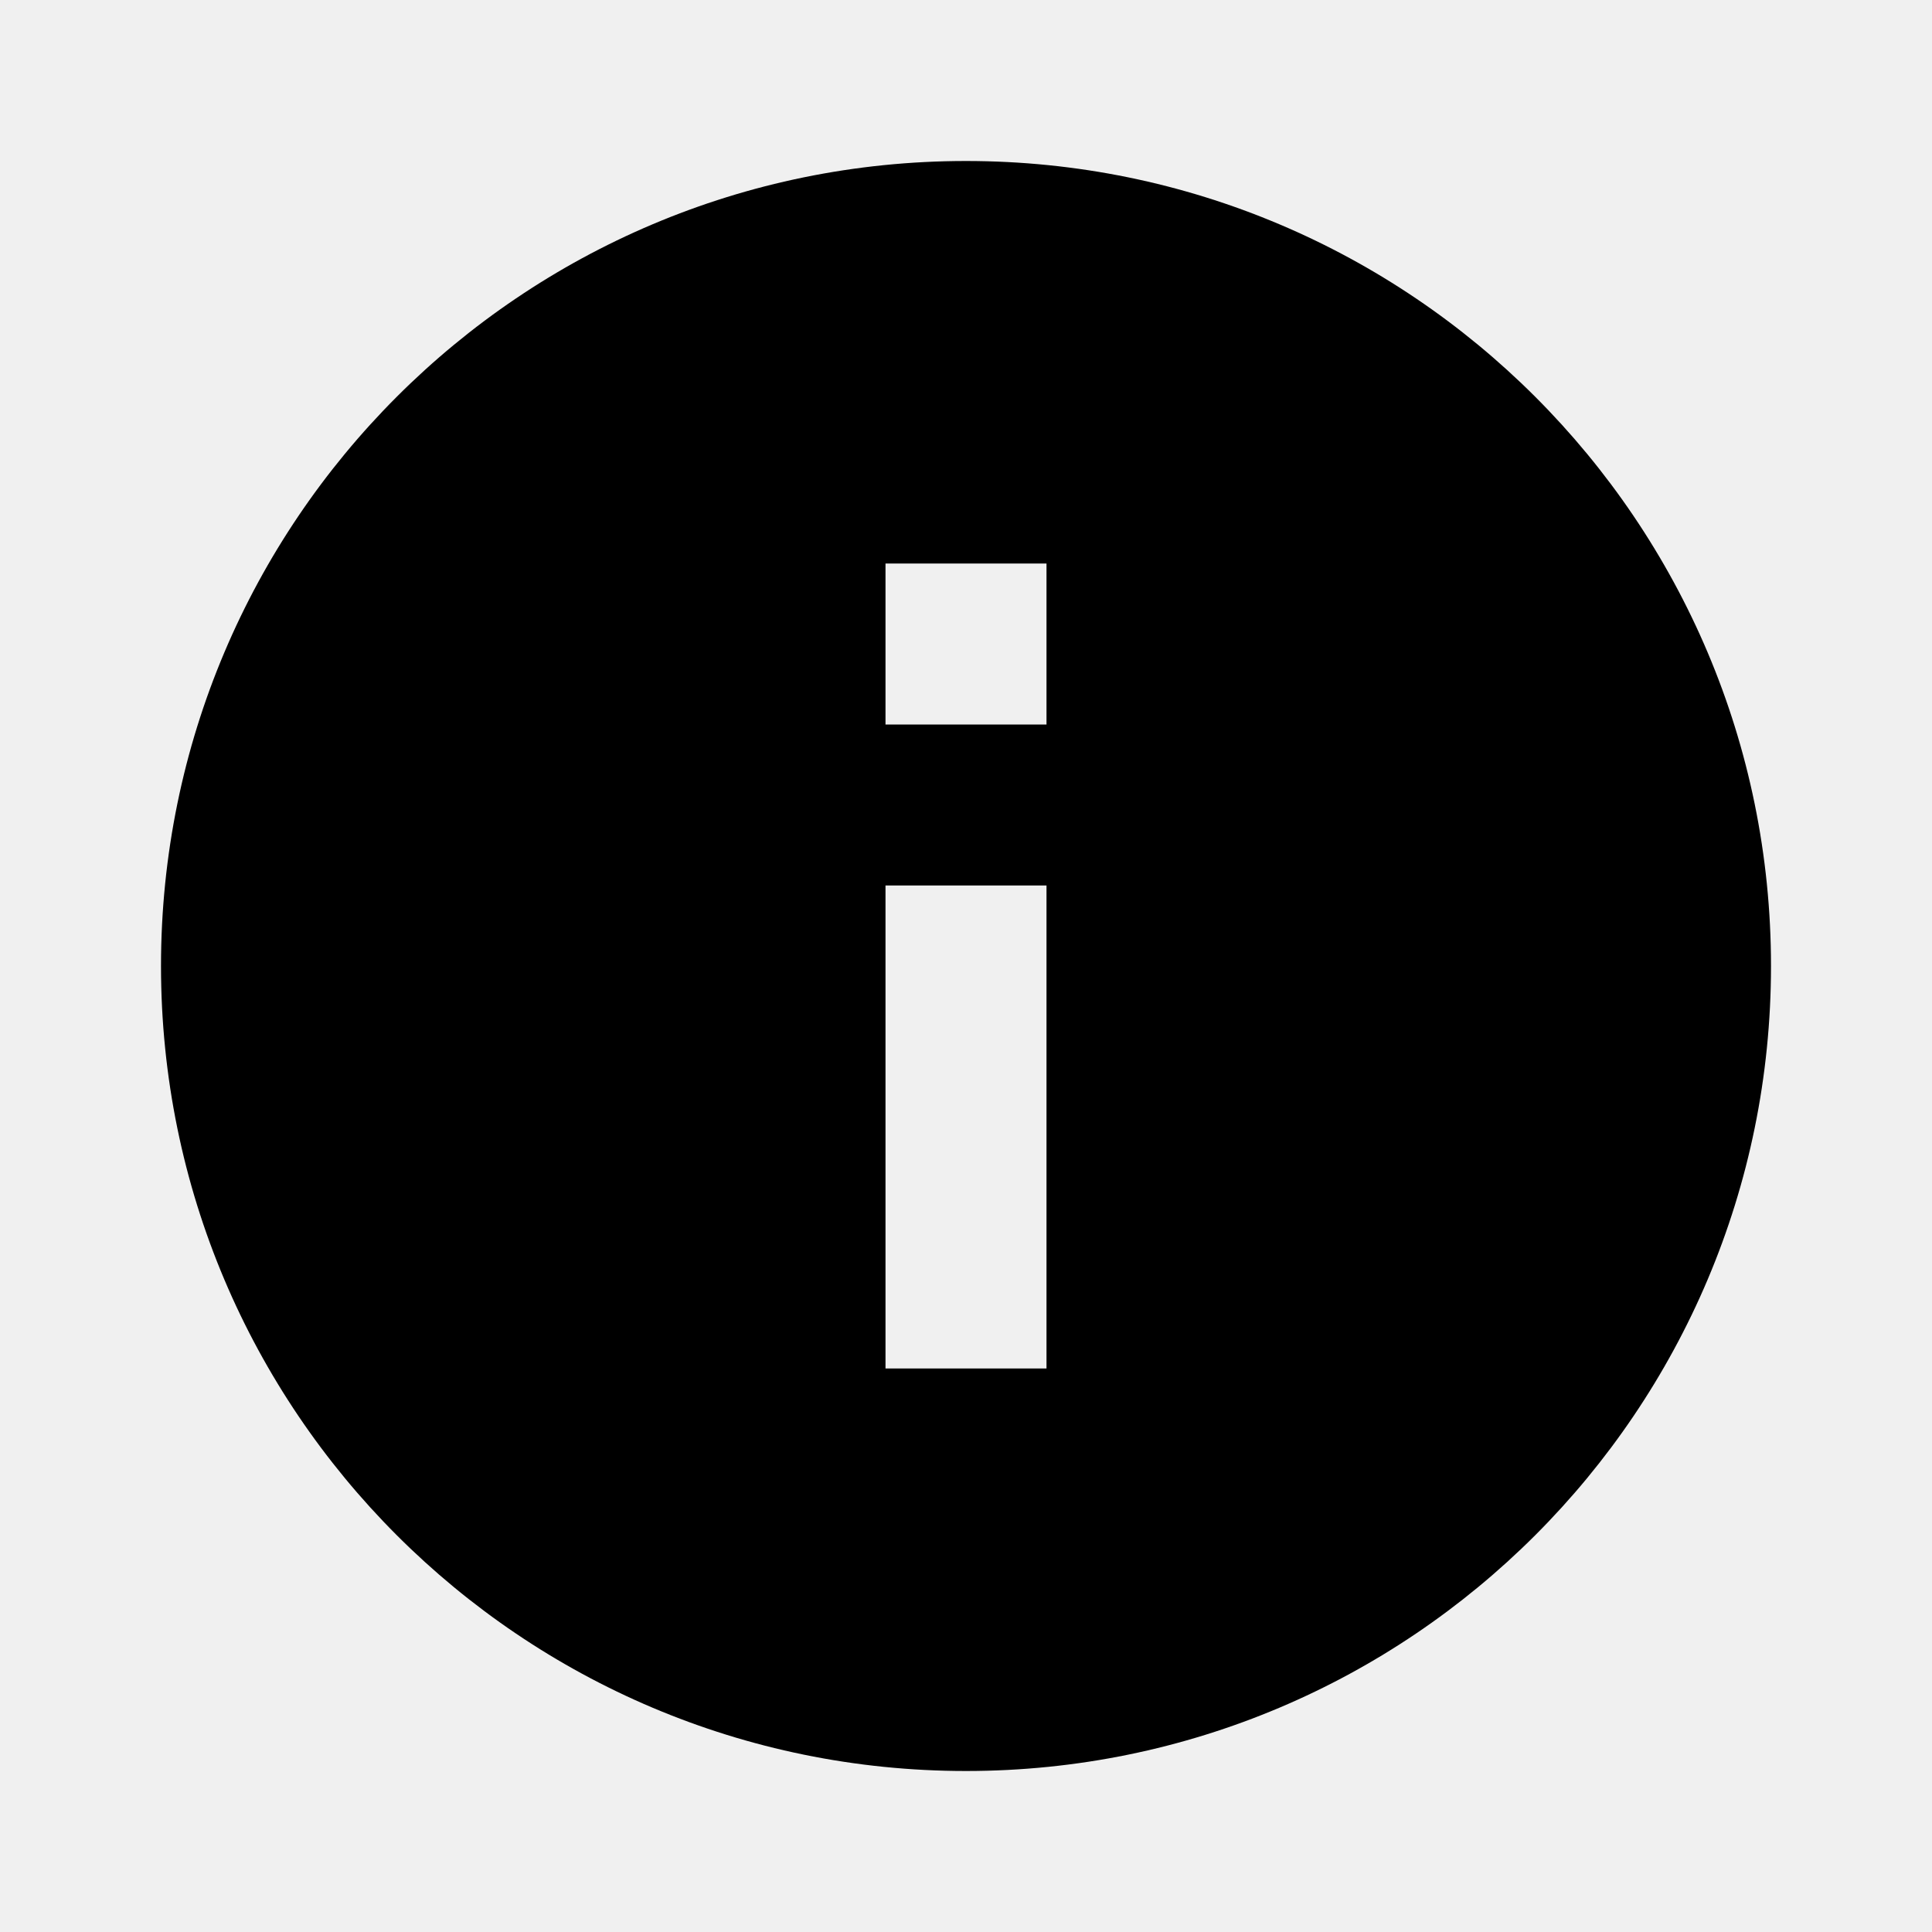
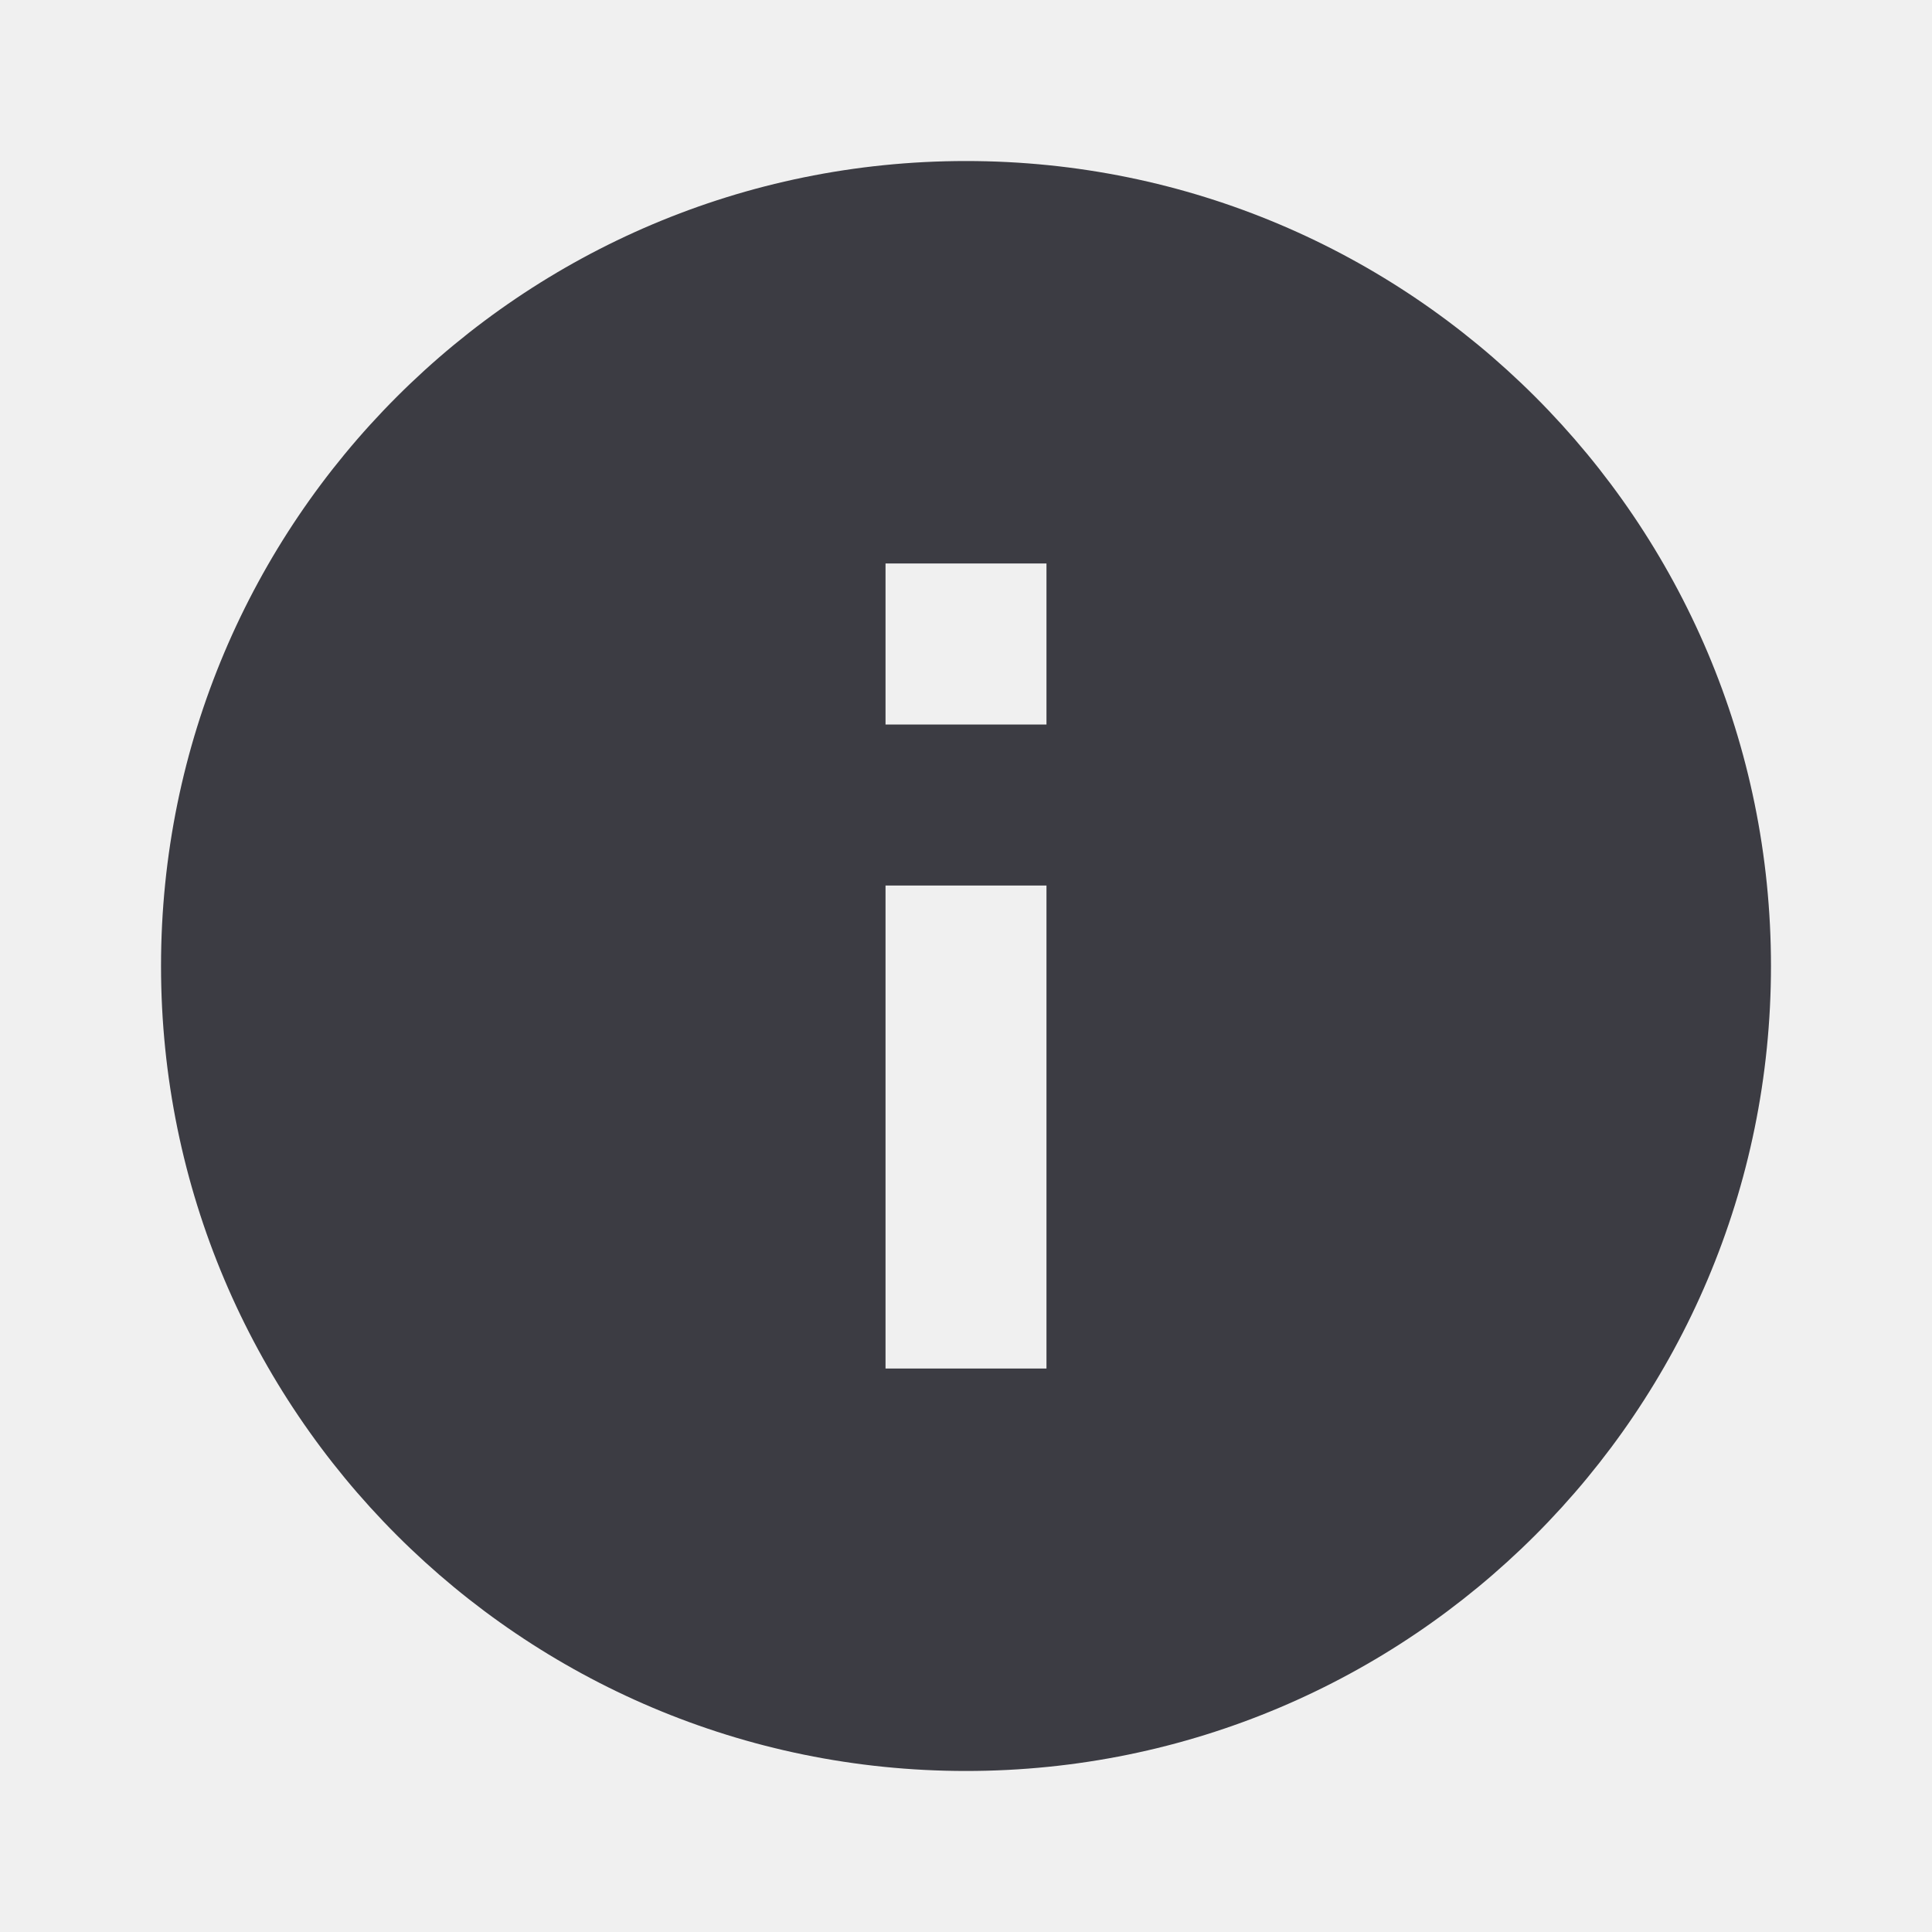
- <svg xmlns="http://www.w3.org/2000/svg" xmlns:xlink="http://www.w3.org/1999/xlink" width="24" height="24" viewBox="0 0 24 24" fill="none">
-   <g opacity="1" transform="translate(0 0)">
-     <mask id="bg-mask-0" fill="white">
-       <use transform="translate(0 0)" xlink:href="#path_0" />
-     </mask>
-     <g mask="url(#bg-mask-0)">
-       <path id="路径 1" fill-rule="evenodd" style="fill:#000000" opacity="1" d="M12 22C6.477 22 2 17.523 2 12C2 6.477 6.477 2 12 2C17.523 2 22 6.477 22 12C22 17.523 17.523 22 12 22ZM11 11L11 17L13 17L13 11L11 11ZM11 7L11 9L13 9L13 7L11 7Z" />
-     </g>
-   </g>
-   <defs>
-     <rect id="path_0" x="0" y="0" width="24" height="24" rx="0" ry="0" />
-   </defs>
+ <svg xmlns="http://www.w3.org/2000/svg" width="26" height="26" viewBox="0 0 26 26" fill="none">
+   <path d="M13 23.833C7.017 23.833 2.167 18.983 2.167 13C2.167 7.017 7.017 2.167 13 2.167C18.983 2.167 23.833 7.017 23.833 13C23.833 18.983 18.983 23.833 13 23.833ZM11.917 11.917L11.917 18.417L14.083 18.417L14.083 11.917L11.917 11.917ZM11.917 7.583L11.917 9.75L14.083 9.75L14.083 7.583L11.917 7.583Z" fill="#3C3C43">
+ </path>
</svg>
